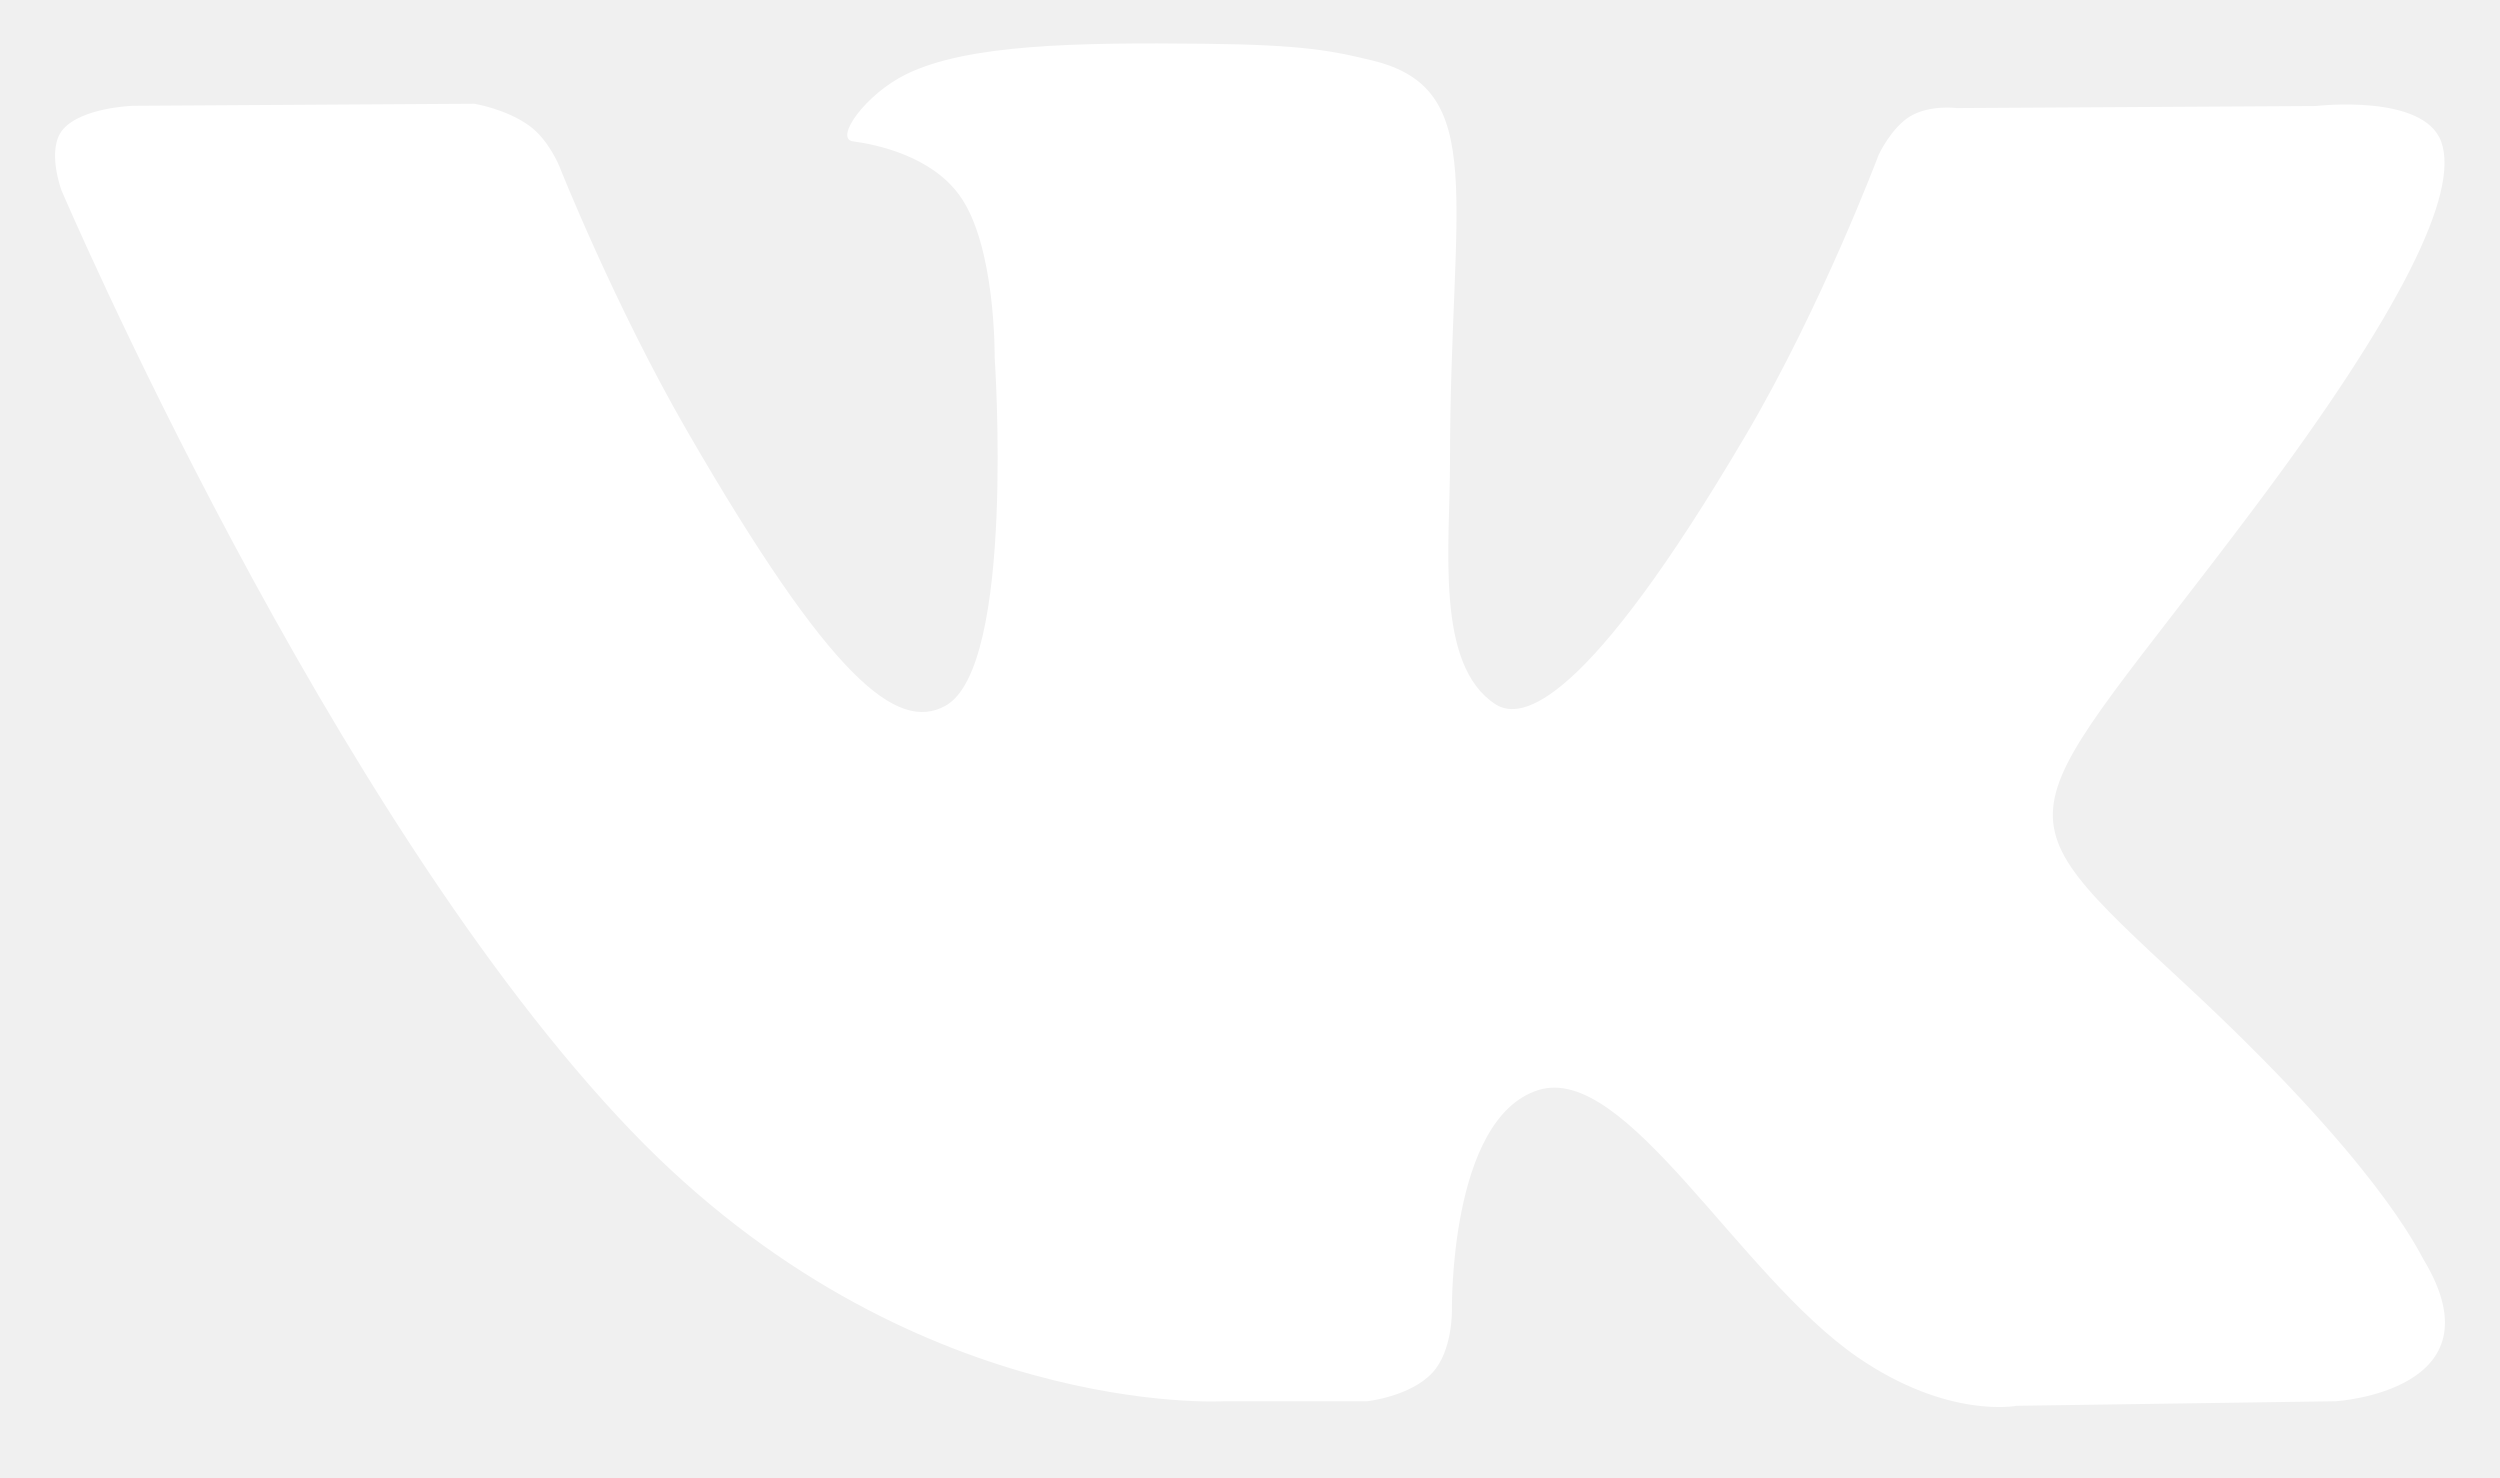
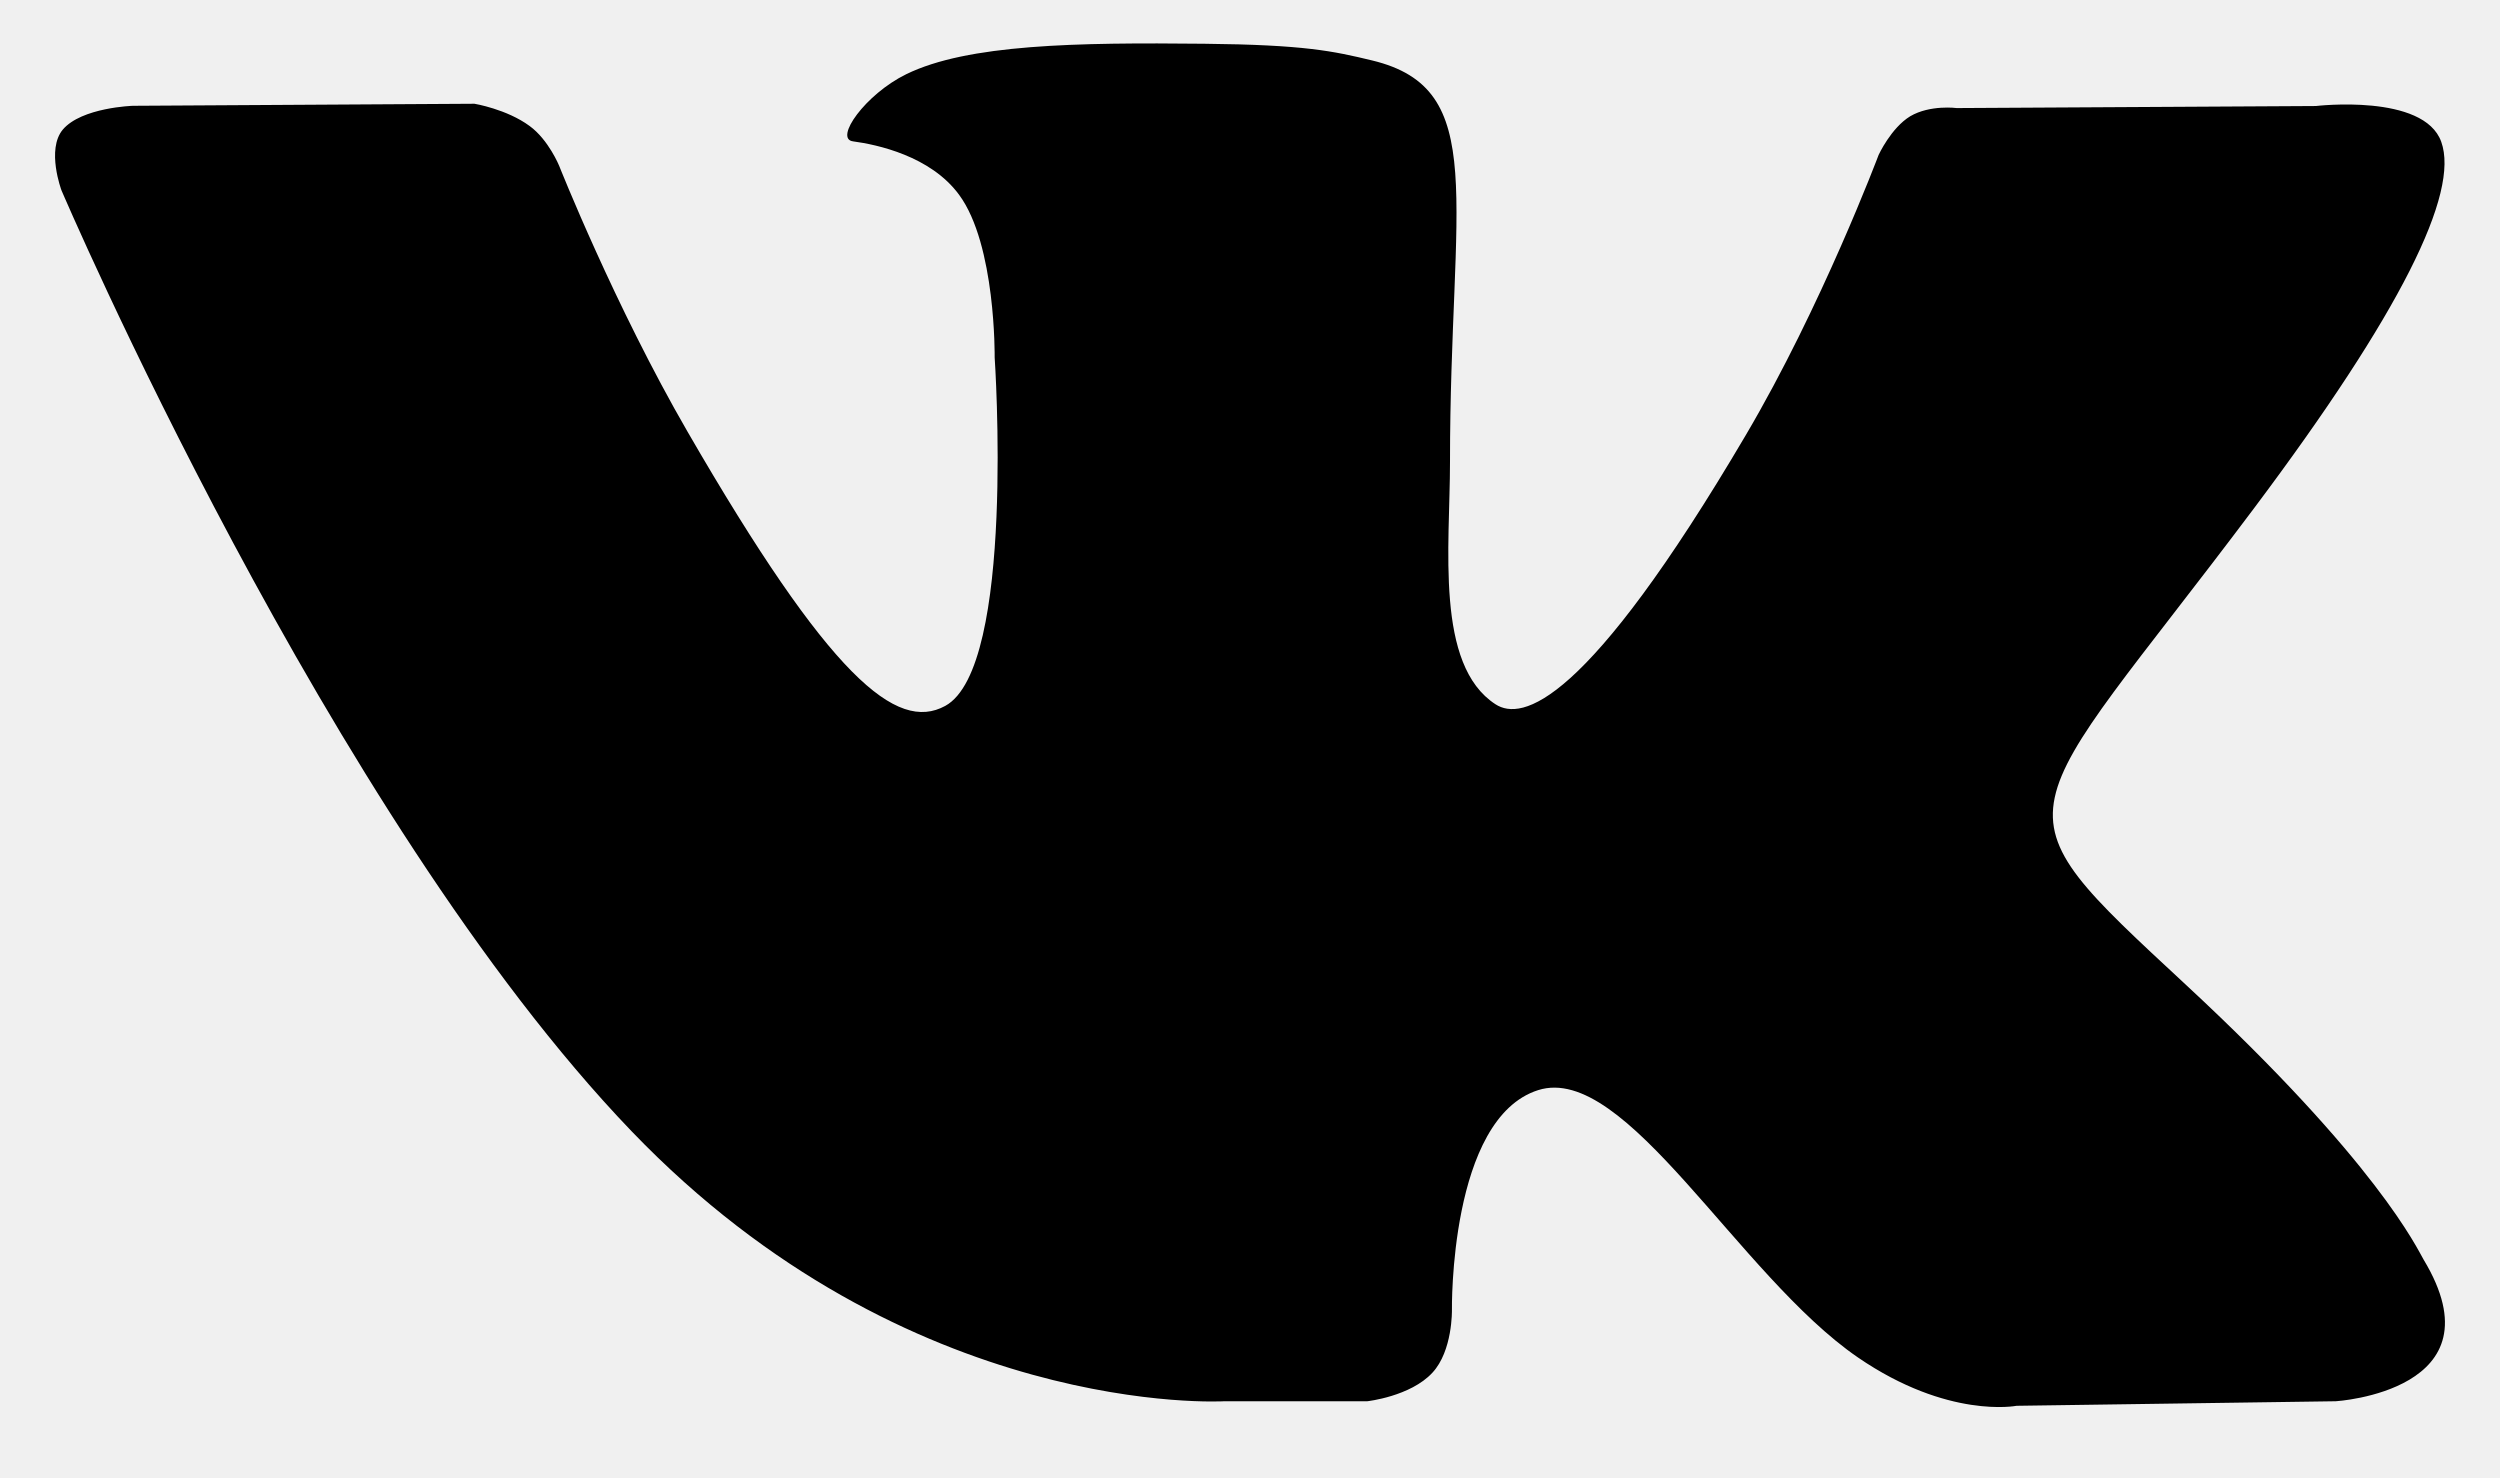
- <svg xmlns="http://www.w3.org/2000/svg" width="22" height="13" viewBox="0 0 22 13" fill="none">
-   <path d="M21.328 11.085C21.272 10.99 20.922 10.231 19.239 8.669C17.478 7.034 17.715 7.299 19.836 4.472C21.128 2.749 21.645 1.698 21.483 1.248C21.33 0.82 20.379 0.933 20.379 0.933L17.219 0.951C17.219 0.951 16.985 0.92 16.81 1.023C16.641 1.126 16.532 1.363 16.532 1.363C16.532 1.363 16.031 2.696 15.363 3.829C13.955 6.22 13.391 6.346 13.161 6.198C12.626 5.852 12.76 4.807 12.76 4.065C12.76 1.748 13.111 0.782 12.075 0.532C11.731 0.449 11.478 0.394 10.599 0.385C9.471 0.373 8.515 0.389 7.975 0.653C7.615 0.829 7.337 1.222 7.507 1.244C7.716 1.272 8.189 1.372 8.44 1.714C8.765 2.154 8.753 3.145 8.753 3.145C8.753 3.145 8.94 5.873 8.318 6.212C7.891 6.445 7.306 5.97 6.051 3.8C5.408 2.689 4.921 1.46 4.921 1.46C4.921 1.46 4.828 1.231 4.661 1.109C4.459 0.96 4.175 0.913 4.175 0.913L1.17 0.931C1.17 0.931 0.719 0.945 0.553 1.14C0.406 1.315 0.541 1.675 0.541 1.675C0.541 1.675 2.894 7.18 5.558 9.955C8.001 12.498 10.775 12.331 10.775 12.331H12.032C12.032 12.331 12.412 12.289 12.605 12.08C12.784 11.888 12.777 11.528 12.777 11.528C12.777 11.528 12.752 9.842 13.536 9.593C14.307 9.349 15.298 11.223 16.349 11.945C17.143 12.49 17.746 12.371 17.746 12.371L20.555 12.331C20.555 12.331 22.025 12.241 21.328 11.085Z" fill="white" />
+ <svg xmlns="http://www.w3.org/2000/svg" width="22" height="13" viewBox="0 0 22 13" fill="currentColor">
+   <path d="M21.328 11.085C21.272 10.99 20.922 10.231 19.239 8.669C17.478 7.034 17.715 7.299 19.836 4.472C21.128 2.749 21.645 1.698 21.483 1.248C21.33 0.82 20.379 0.933 20.379 0.933L17.219 0.951C17.219 0.951 16.985 0.92 16.81 1.023C16.641 1.126 16.532 1.363 16.532 1.363C16.532 1.363 16.031 2.696 15.363 3.829C13.955 6.22 13.391 6.346 13.161 6.198C12.626 5.852 12.76 4.807 12.76 4.065C12.76 1.748 13.111 0.782 12.075 0.532C11.731 0.449 11.478 0.394 10.599 0.385C9.471 0.373 8.515 0.389 7.975 0.653C7.615 0.829 7.337 1.222 7.507 1.244C7.716 1.272 8.189 1.372 8.44 1.714C8.765 2.154 8.753 3.145 8.753 3.145C8.753 3.145 8.94 5.873 8.318 6.212C7.891 6.445 7.306 5.97 6.051 3.8C5.408 2.689 4.921 1.46 4.921 1.46C4.921 1.46 4.828 1.231 4.661 1.109C4.459 0.96 4.175 0.913 4.175 0.913L1.17 0.931C1.17 0.931 0.719 0.945 0.553 1.14C0.406 1.315 0.541 1.675 0.541 1.675C0.541 1.675 2.894 7.18 5.558 9.955C8.001 12.498 10.775 12.331 10.775 12.331H12.032C12.032 12.331 12.412 12.289 12.605 12.08C12.784 11.888 12.777 11.528 12.777 11.528C12.777 11.528 12.752 9.842 13.536 9.593C14.307 9.349 15.298 11.223 16.349 11.945C17.143 12.49 17.746 12.371 17.746 12.371L20.555 12.331C20.555 12.331 22.025 12.241 21.328 11.085Z" fill="currentColor" />
</svg>
